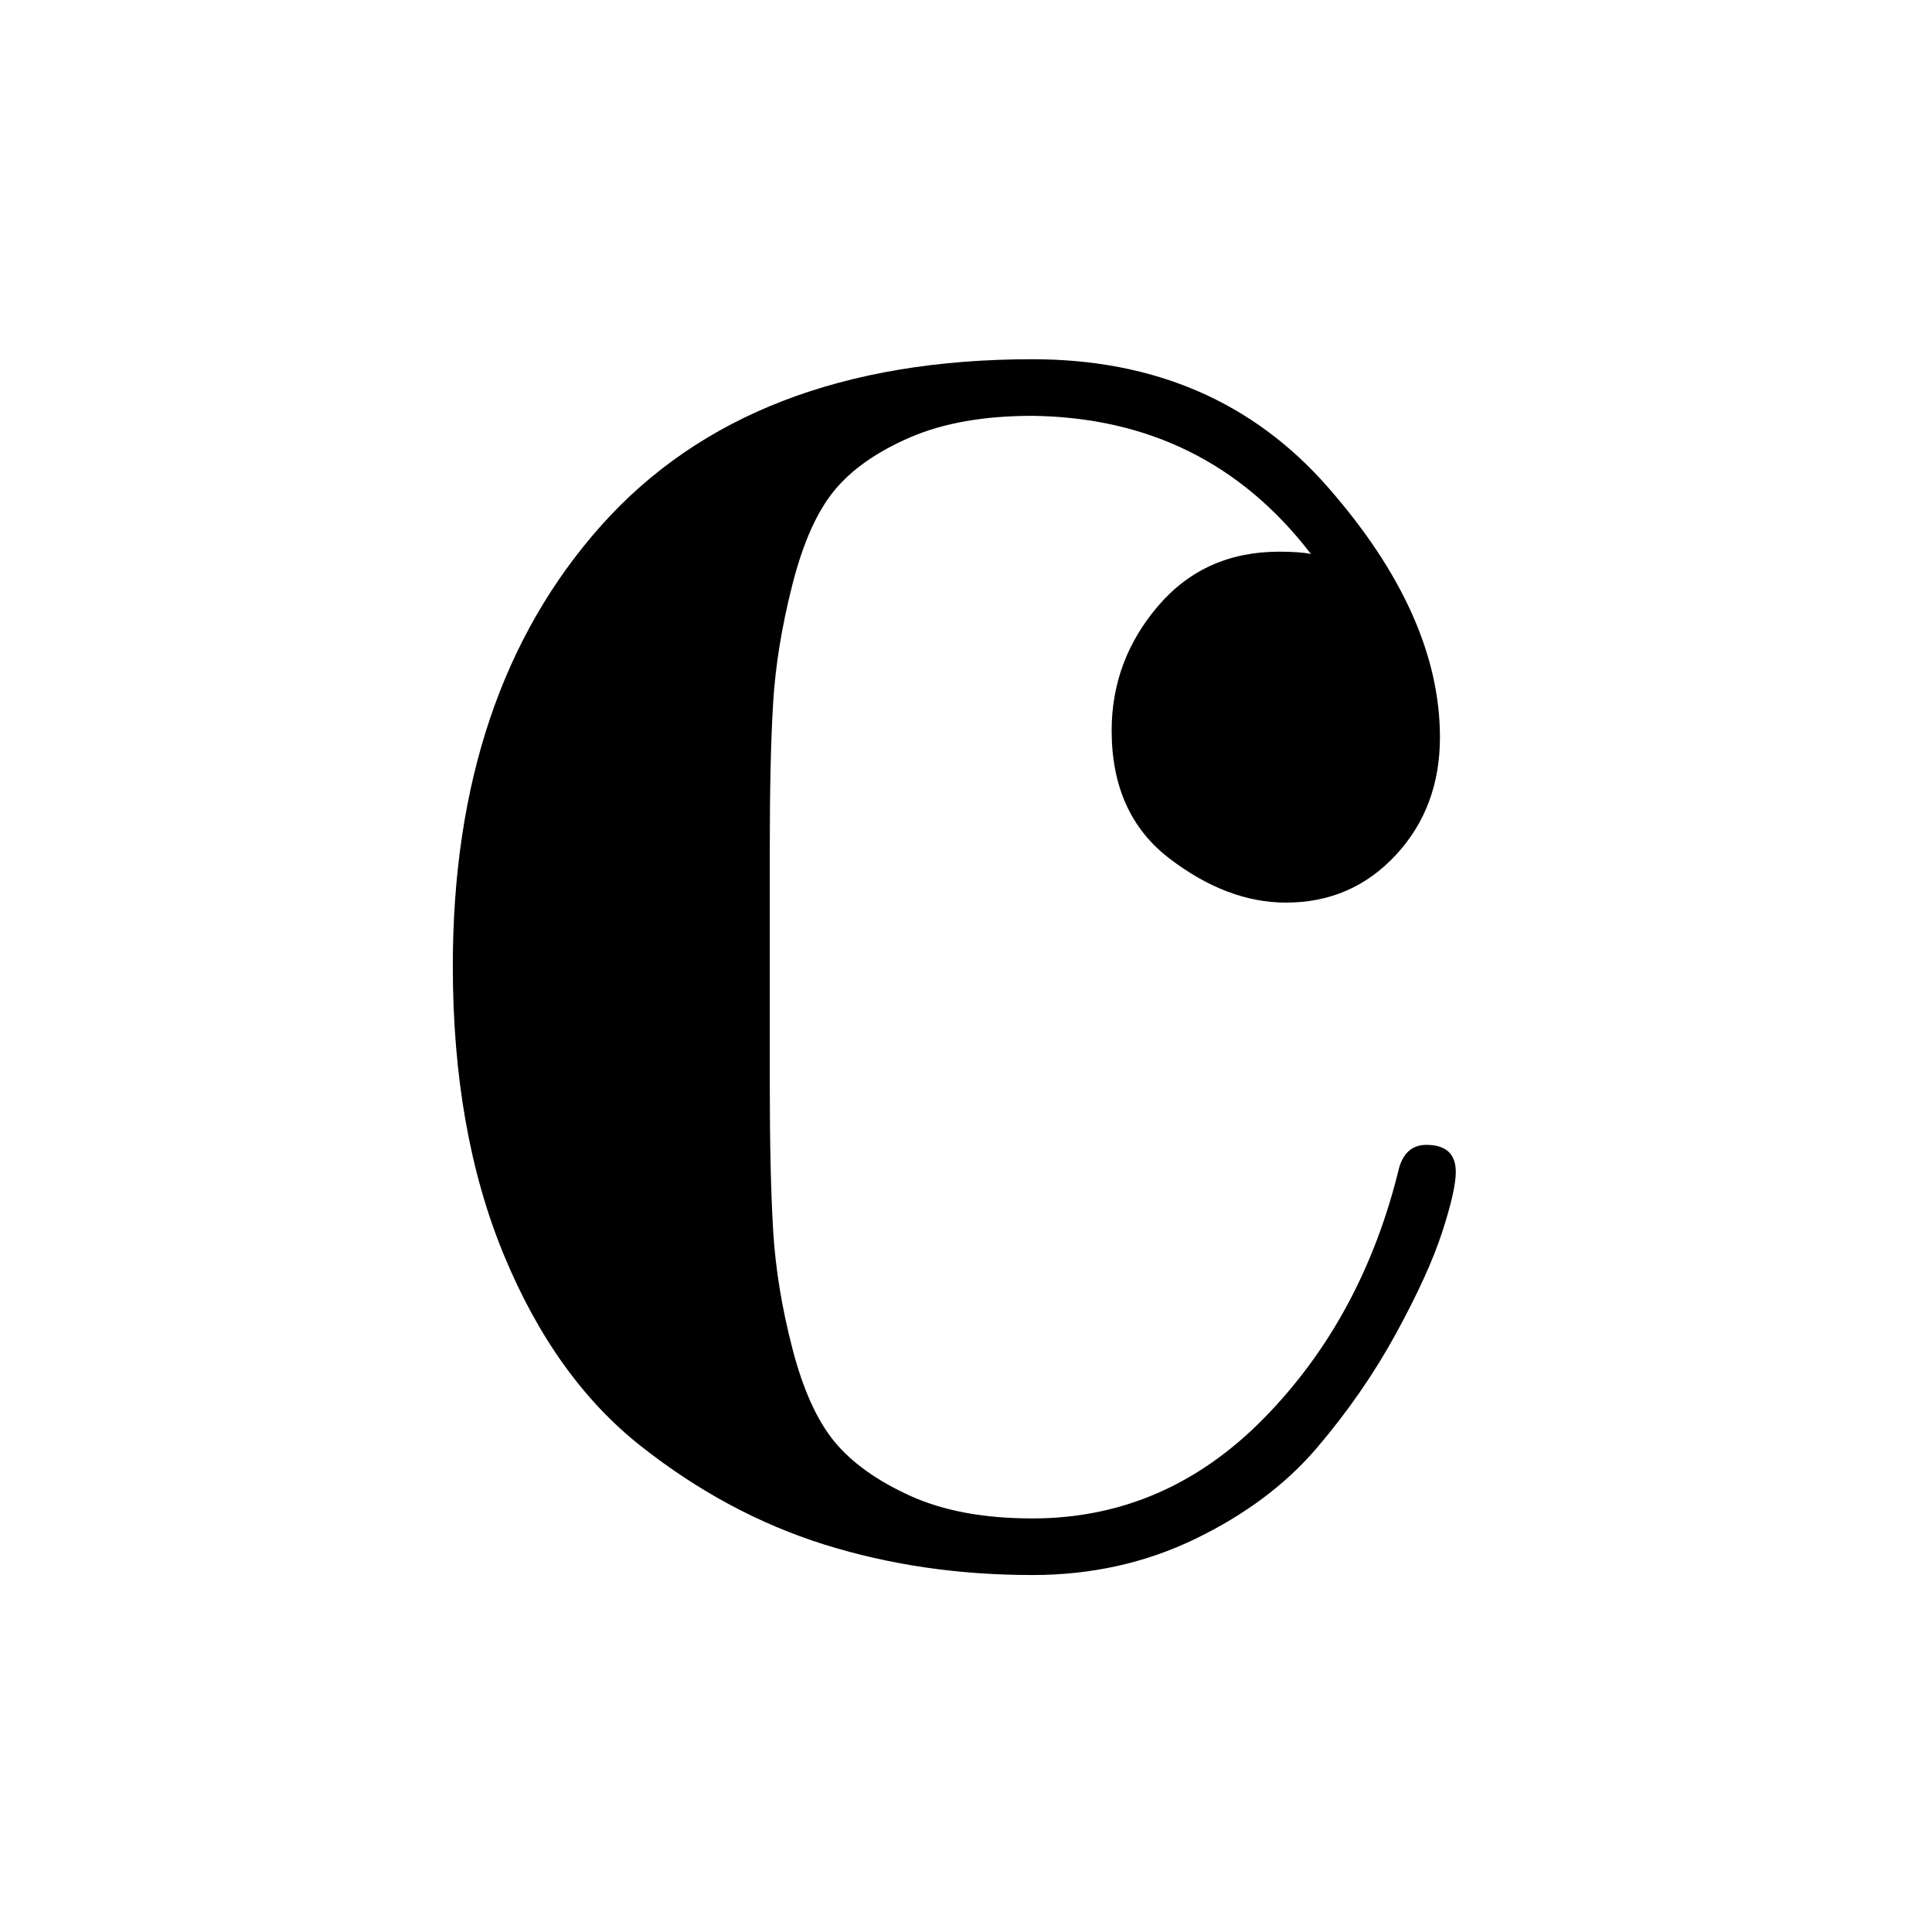
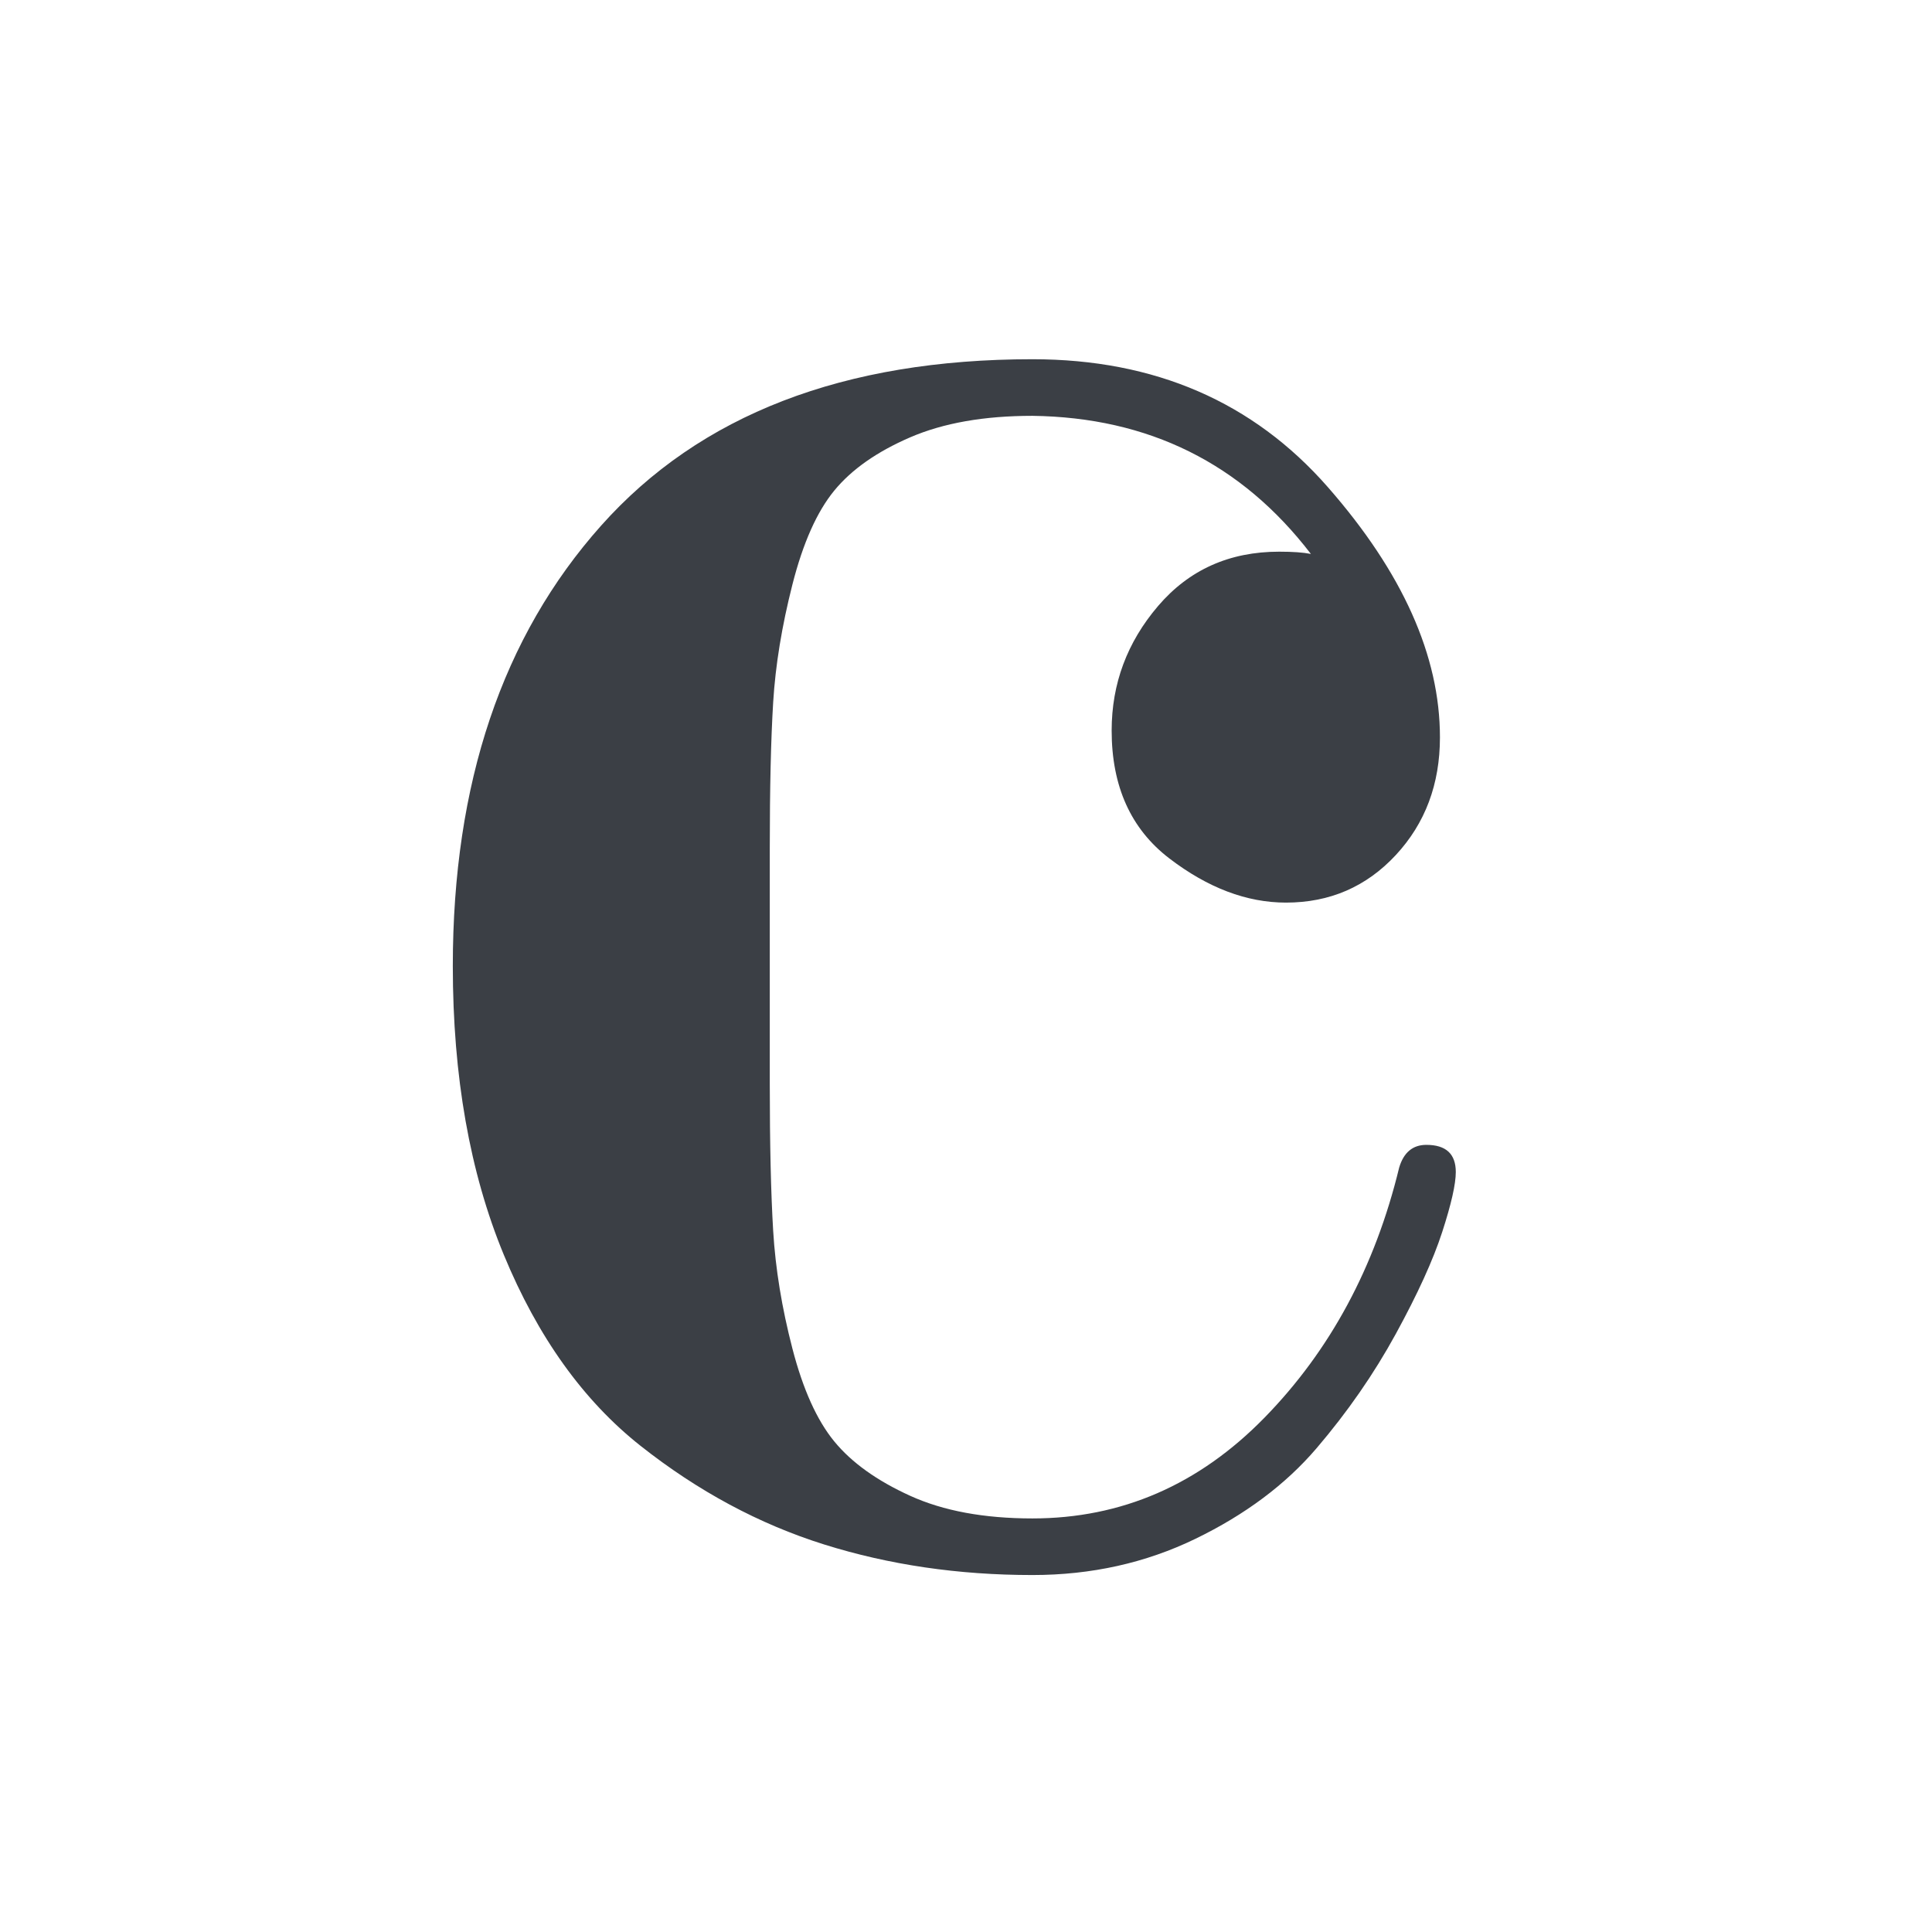
<svg xmlns="http://www.w3.org/2000/svg" width="128" height="128" id="svg2" version="1.1">
  <defs id="defs4" />
  <g id="layer1" transform="translate(0,-924.3622)">
    <g id="g2987" transform="matrix(0.15,0,0,-0.15,30,988.3622)">
-       <path id="path2989" d="M 368,28 Q 342,28 316.5,47.5 291,67 291,104 q 0,31 20.5,55 20.5,24 53.5,24 9,0 14,-1 -46,60 -123,61 -32,0 -54,-9.5 Q 180,224 168.5,210 157,196 150,168.5 143,141 141.5,116.5 140,92 140,52 V 0 -52 q 0,-40 1.5,-65 1.5,-25 8.5,-52 7,-27 18.5,-41 11.5,-14 33.5,-24 22,-10 54,-10 59,0 102.5,44.5 43.5,44.5 59.5,110.5 3,10 12,10 13,0 13,-12 0,-8 -6,-26.5 -6,-18.5 -20.5,-45 -14.5,-26.5 -35,-50.5 -20.5,-24 -53.5,-40 -33,-16 -72,-16 -49,0 -92,13.5 -43,13.5 -81,43.5 -38,30 -60.5,84.5 Q 0,-73 0,0 0,121 65.5,194.5 131,268 256,268 337,268 386.5,211.5 436,155 436,101 436,70 416.5,49 397,28 368,28 z" style="fill:currentColor" />
+       <path id="path2989" d="M 368,28 Q 342,28 316.5,47.5 291,67 291,104 q 0,31 20.5,55 20.5,24 53.5,24 9,0 14,-1 -46,60 -123,61 -32,0 -54,-9.5 Q 180,224 168.5,210 157,196 150,168.5 143,141 141.5,116.5 140,92 140,52 V 0 -52 q 0,-40 1.5,-65 1.5,-25 8.5,-52 7,-27 18.5,-41 11.5,-14 33.5,-24 22,-10 54,-10 59,0 102.5,44.5 43.5,44.5 59.5,110.5 3,10 12,10 13,0 13,-12 0,-8 -6,-26.5 -6,-18.5 -20.5,-45 -14.5,-26.5 -35,-50.5 -20.5,-24 -53.5,-40 -33,-16 -72,-16 -49,0 -92,13.5 -43,13.5 -81,43.5 -38,30 -60.5,84.5 Q 0,-73 0,0 0,121 65.5,194.5 131,268 256,268 337,268 386.5,211.5 436,155 436,101 436,70 416.5,49 397,28 368,28 z" style="fill:#3b3f45" />
    </g>
  </g>
</svg>
